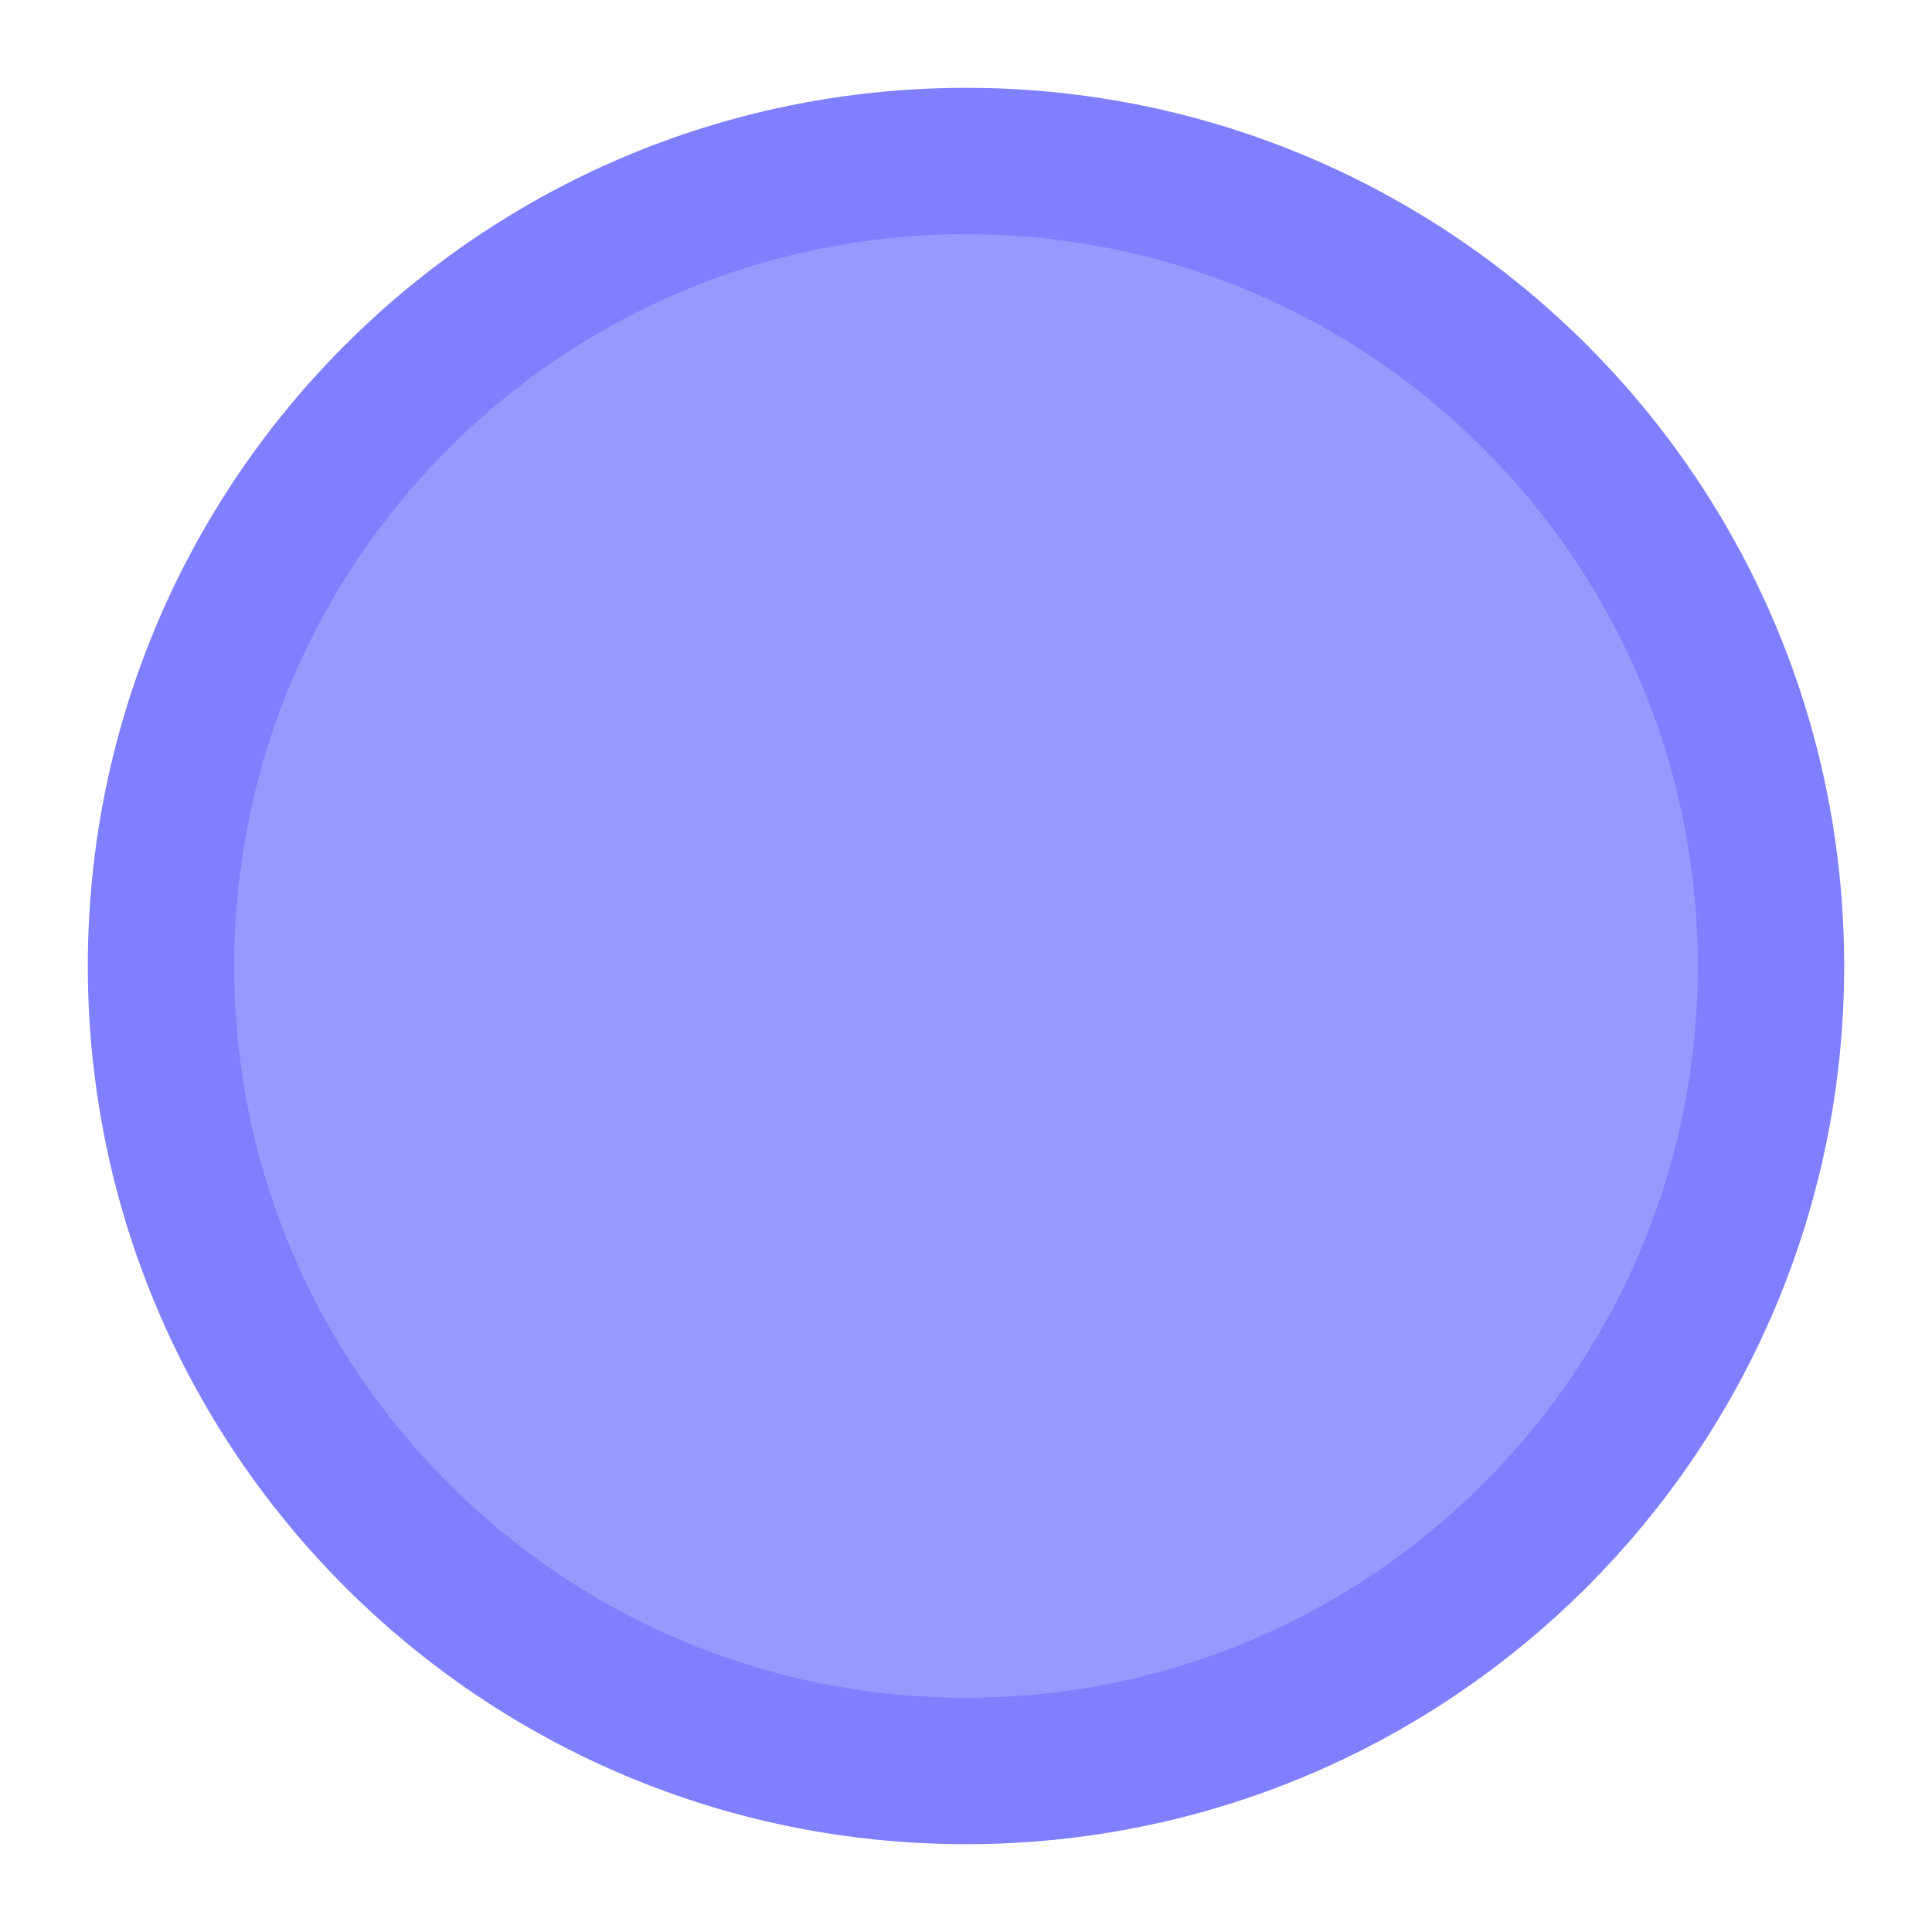
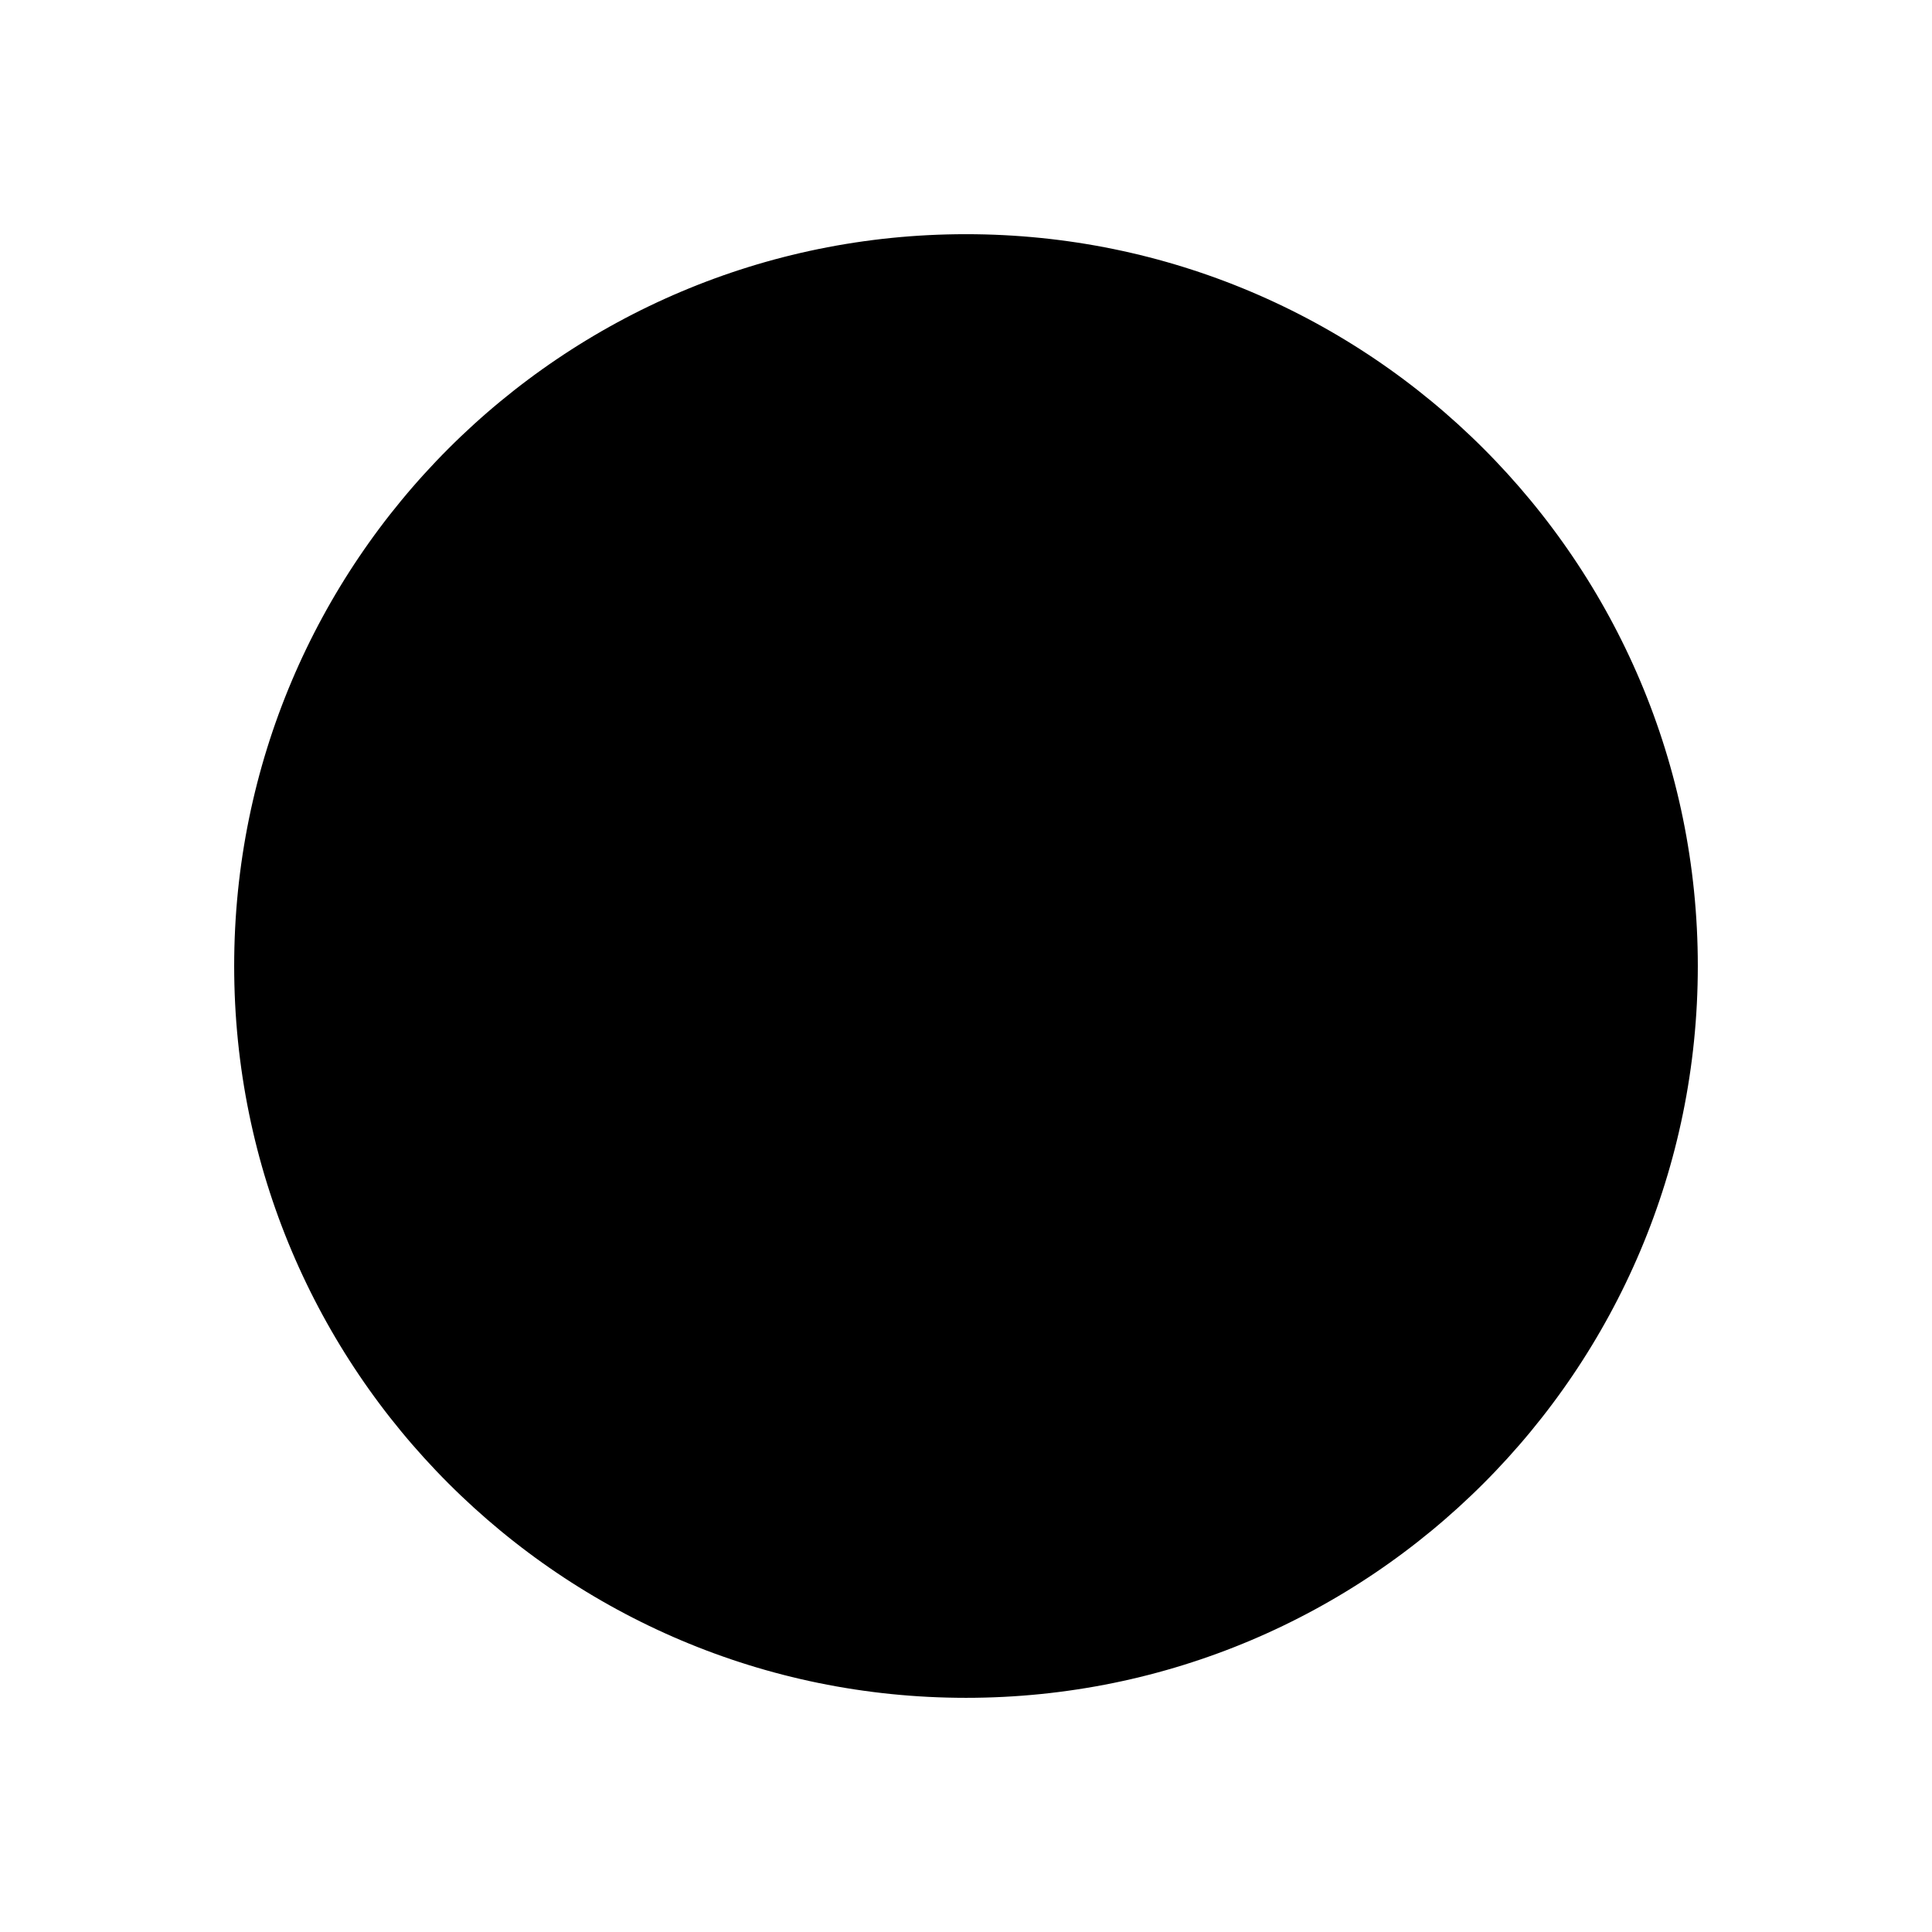
<svg xmlns="http://www.w3.org/2000/svg" width="100%" height="100%" version="1.1" style="stroke-linecap: round; stroke-linejoin: round; " viewBox="268.878 27.918 132 132">
-   <circle id="SvgjsCircle1415" r="55" cx="326" cy="89" style="stroke: rgb(127, 127, 255); stroke-opacity: 1; stroke-width: 10; fill: rgb(50, 50, 255); fill-opacity: 0.5;" transform="matrix(1,0,0,1,8.877592,4.918394)" />
+   <circle id="SvgjsCircle1415" r="55" cx="326" cy="89" style="stroke: rgb(255, 255, 255); stroke-opacity: 1; stroke-width: 10; fill: rgb(0, 0, 0); fill-opacity: 1;" transform="matrix(1,0,0,1,8.877592,4.918394)" />
</svg>
